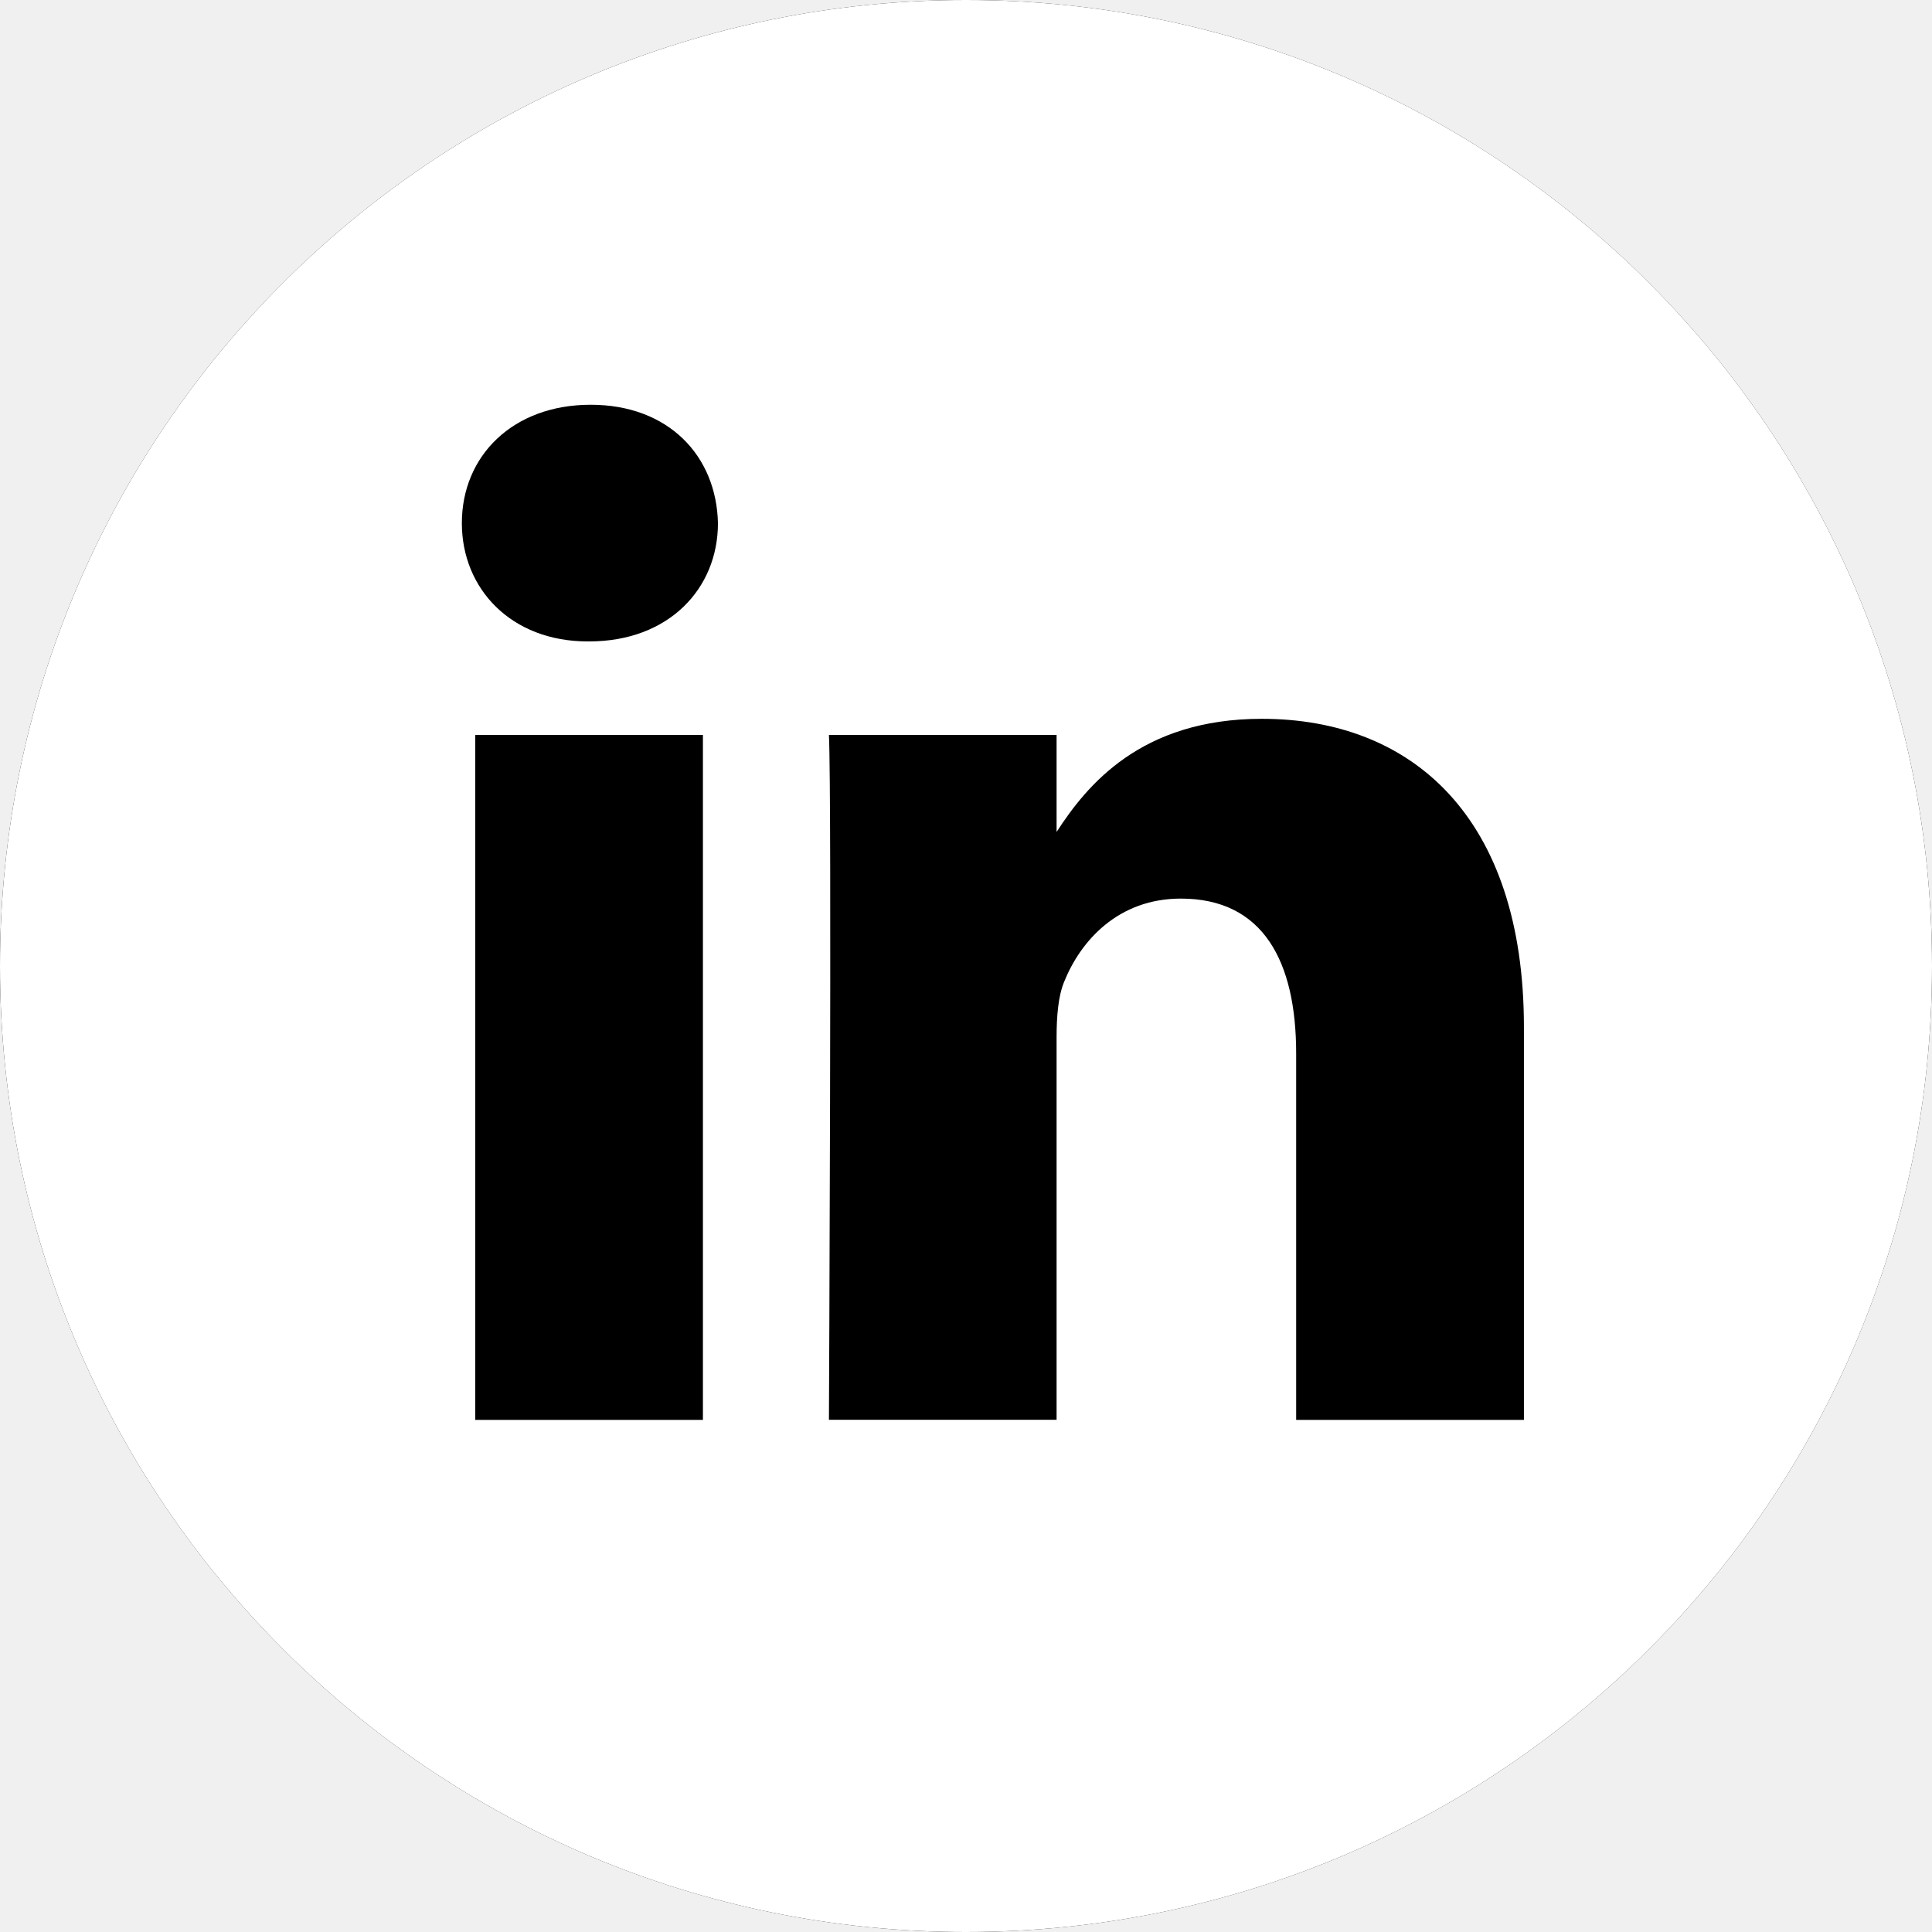
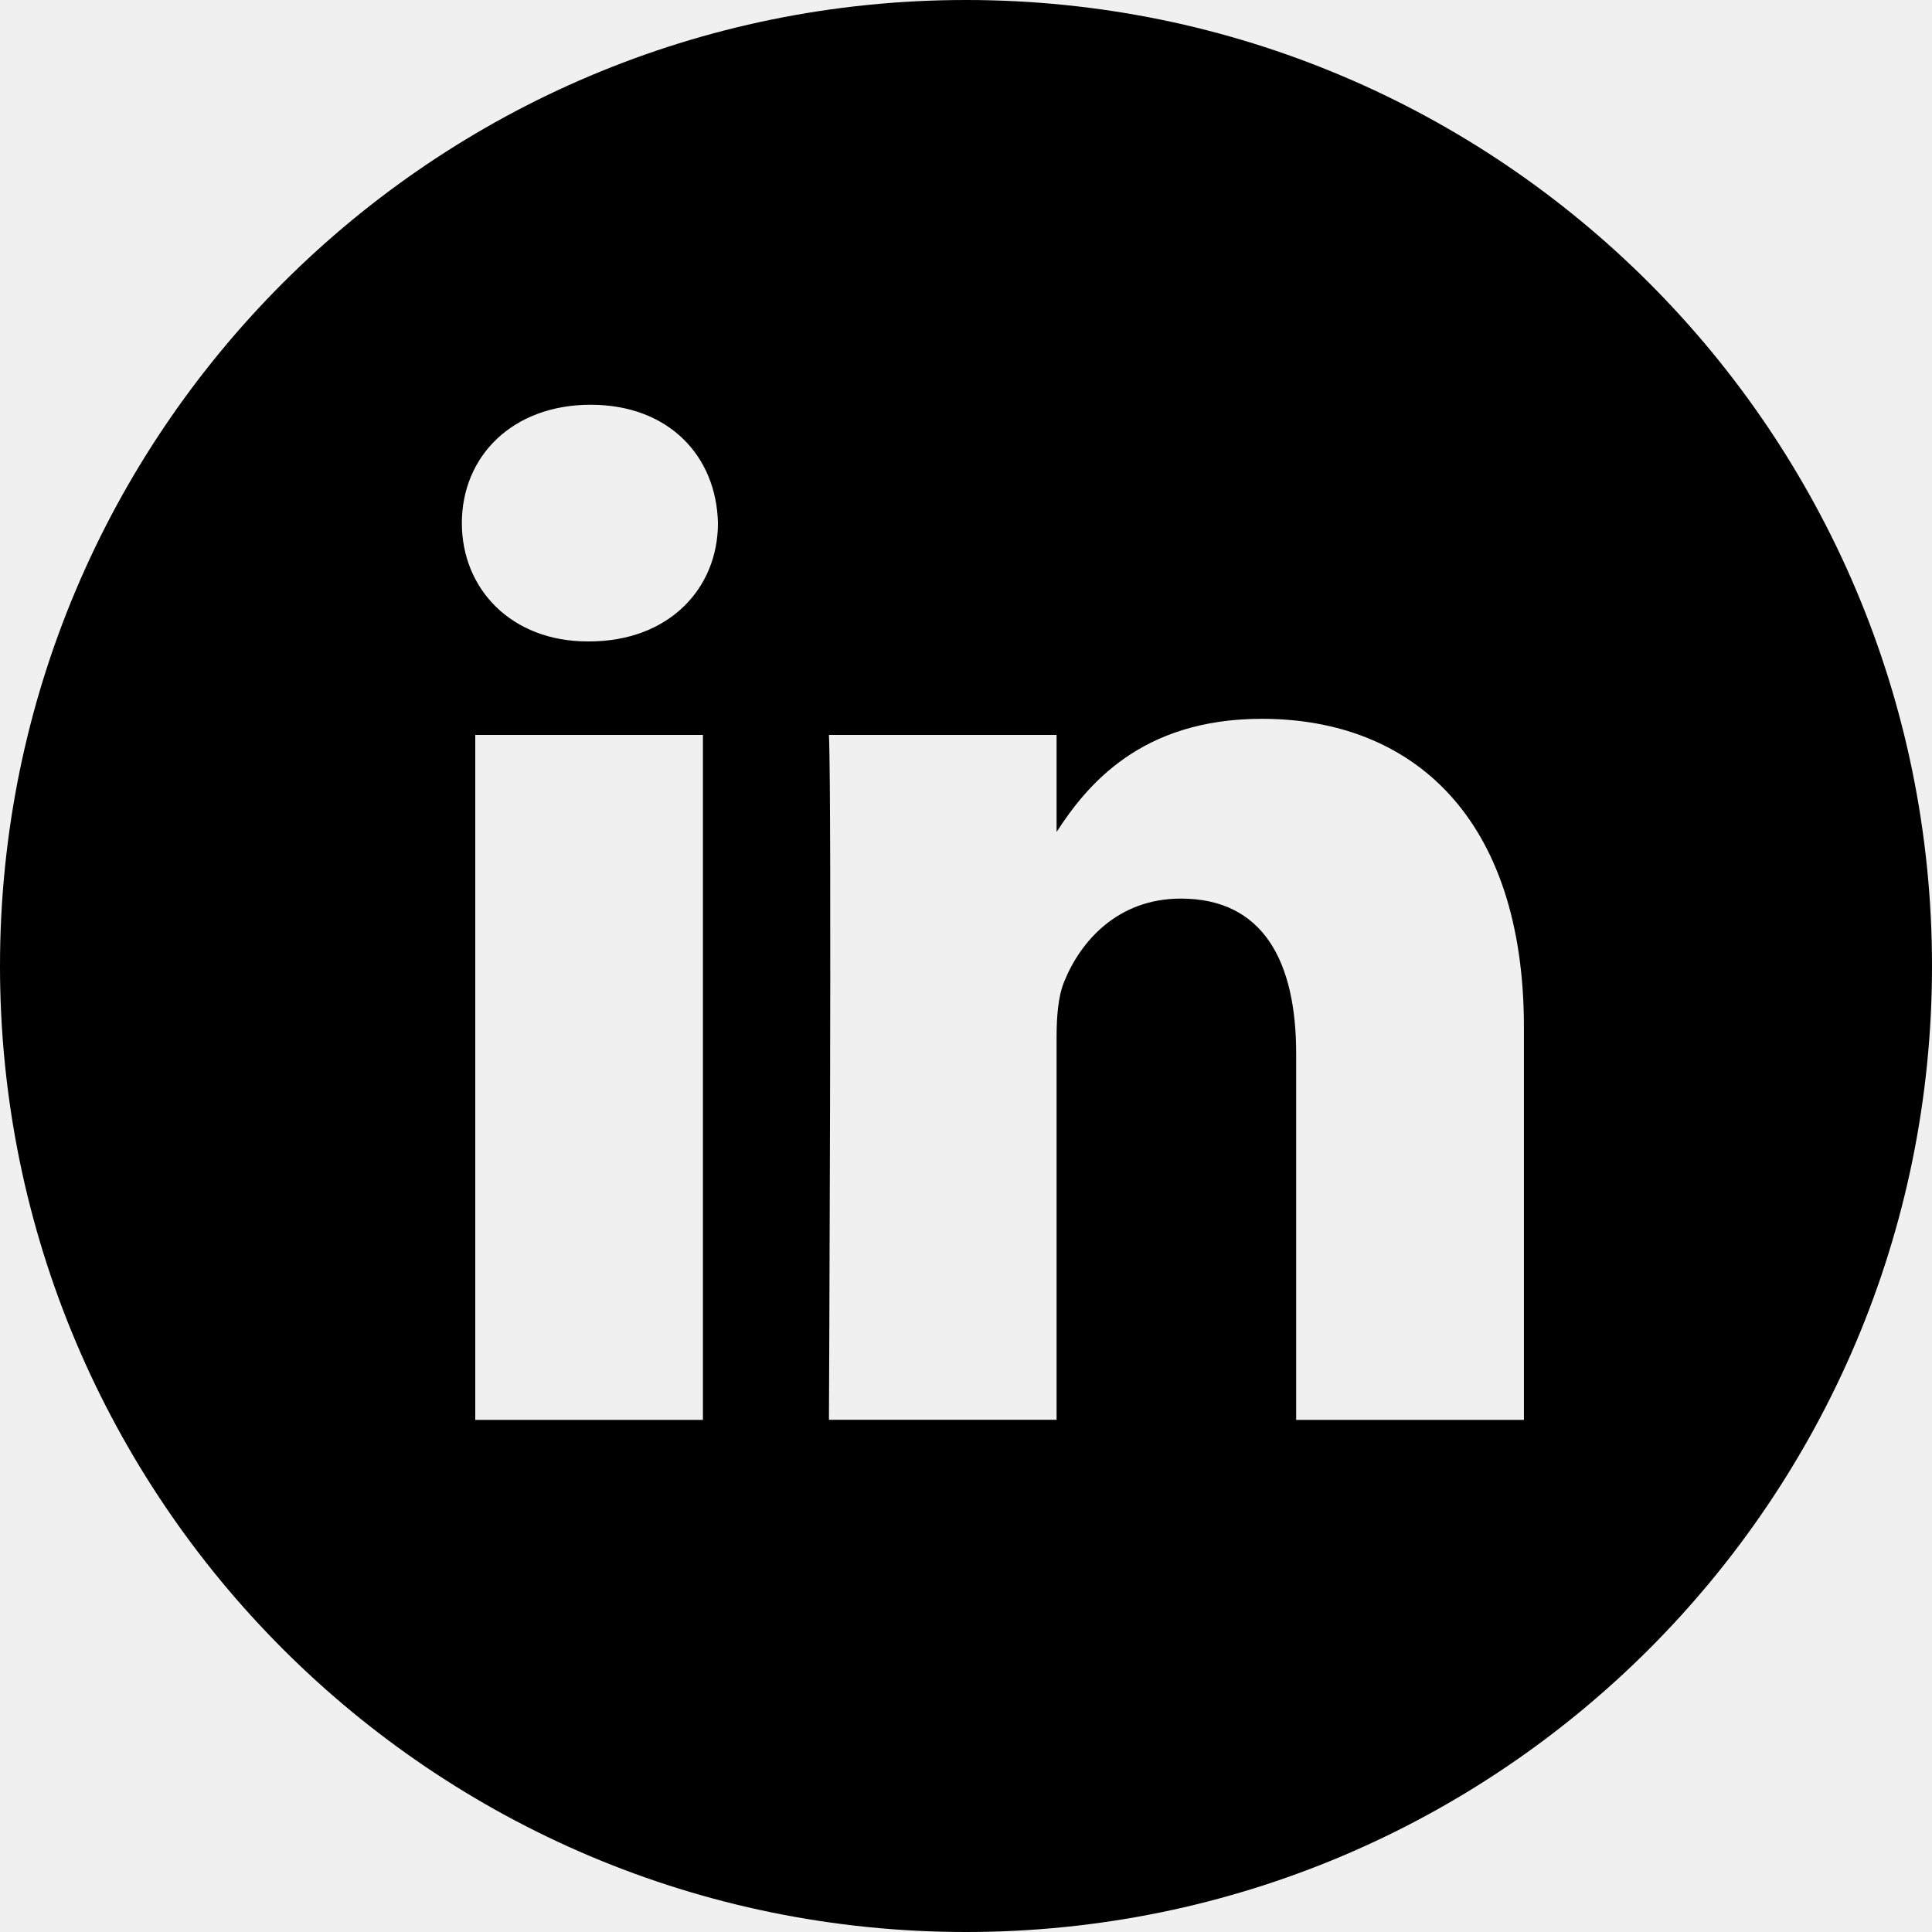
<svg xmlns="http://www.w3.org/2000/svg" width="18" height="18" viewBox="0 0 18 18" fill="none">
-   <circle cx="9" cy="9" r="9" fill="black" />
  <g clip-path="url(#clip0_21903_4110)">
-     <path d="M9 0C4.029 0 0 4.029 0 9C0 13.971 4.029 18 9 18C13.971 18 18 13.971 18 9C18 4.029 13.971 0 9 0ZM4.428 13.229V6.847H6.549V13.229H4.428ZM5.489 5.976H5.475C4.763 5.976 4.303 5.486 4.303 4.874C4.303 4.248 4.777 3.771 5.503 3.771C6.229 3.771 6.675 4.247 6.689 4.874C6.689 5.486 6.229 5.976 5.489 5.976ZM14.197 13.229H12.076V9.815C12.076 8.957 11.769 8.372 11.002 8.372C10.416 8.372 10.067 8.767 9.914 9.148C9.858 9.284 9.844 9.475 9.844 9.665V13.228H7.723C7.723 13.228 7.751 7.445 7.723 6.847H9.844V7.751C10.126 7.316 10.629 6.697 11.756 6.697C13.152 6.697 14.198 7.609 14.198 9.569V13.228L14.197 13.229Z" fill="white" />
+     <path d="M9 0C4.029 0 0 4.029 0 9C0 13.971 4.029 18 9 18C13.971 18 18 13.971 18 9C18 4.029 13.971 0 9 0ZM4.428 13.229V6.847H6.549V13.229H4.428ZM5.489 5.976H5.475C4.763 5.976 4.303 5.486 4.303 4.874C4.303 4.248 4.777 3.771 5.503 3.771C6.229 3.771 6.675 4.247 6.689 4.874C6.689 5.486 6.229 5.976 5.489 5.976ZM14.197 13.229H12.076V9.815C12.076 8.957 11.769 8.372 11.002 8.372C10.416 8.372 10.067 8.767 9.914 9.148C9.858 9.284 9.844 9.475 9.844 9.665V13.228H7.723C7.723 13.228 7.751 7.445 7.723 6.847H9.844V7.751C10.126 7.316 10.629 6.697 11.756 6.697C13.152 6.697 14.198 7.609 14.198 9.569V13.228L14.197 13.229Z" fill="black" />
  </g>
  <defs>
    <clipPath id="clip0_21903_4110">
      <rect width="18" height="18" fill="white" />
    </clipPath>
  </defs>
</svg>
